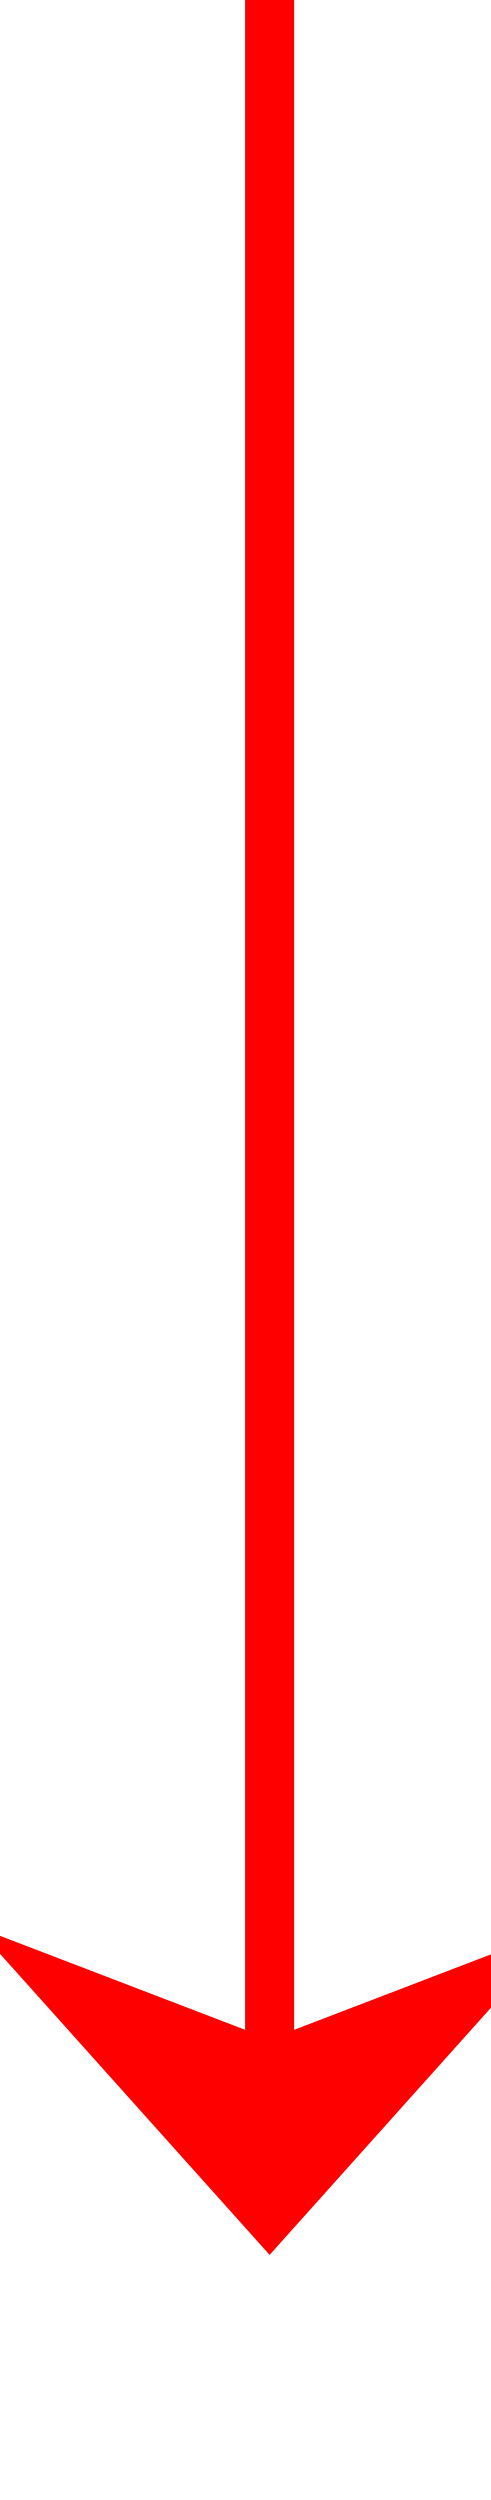
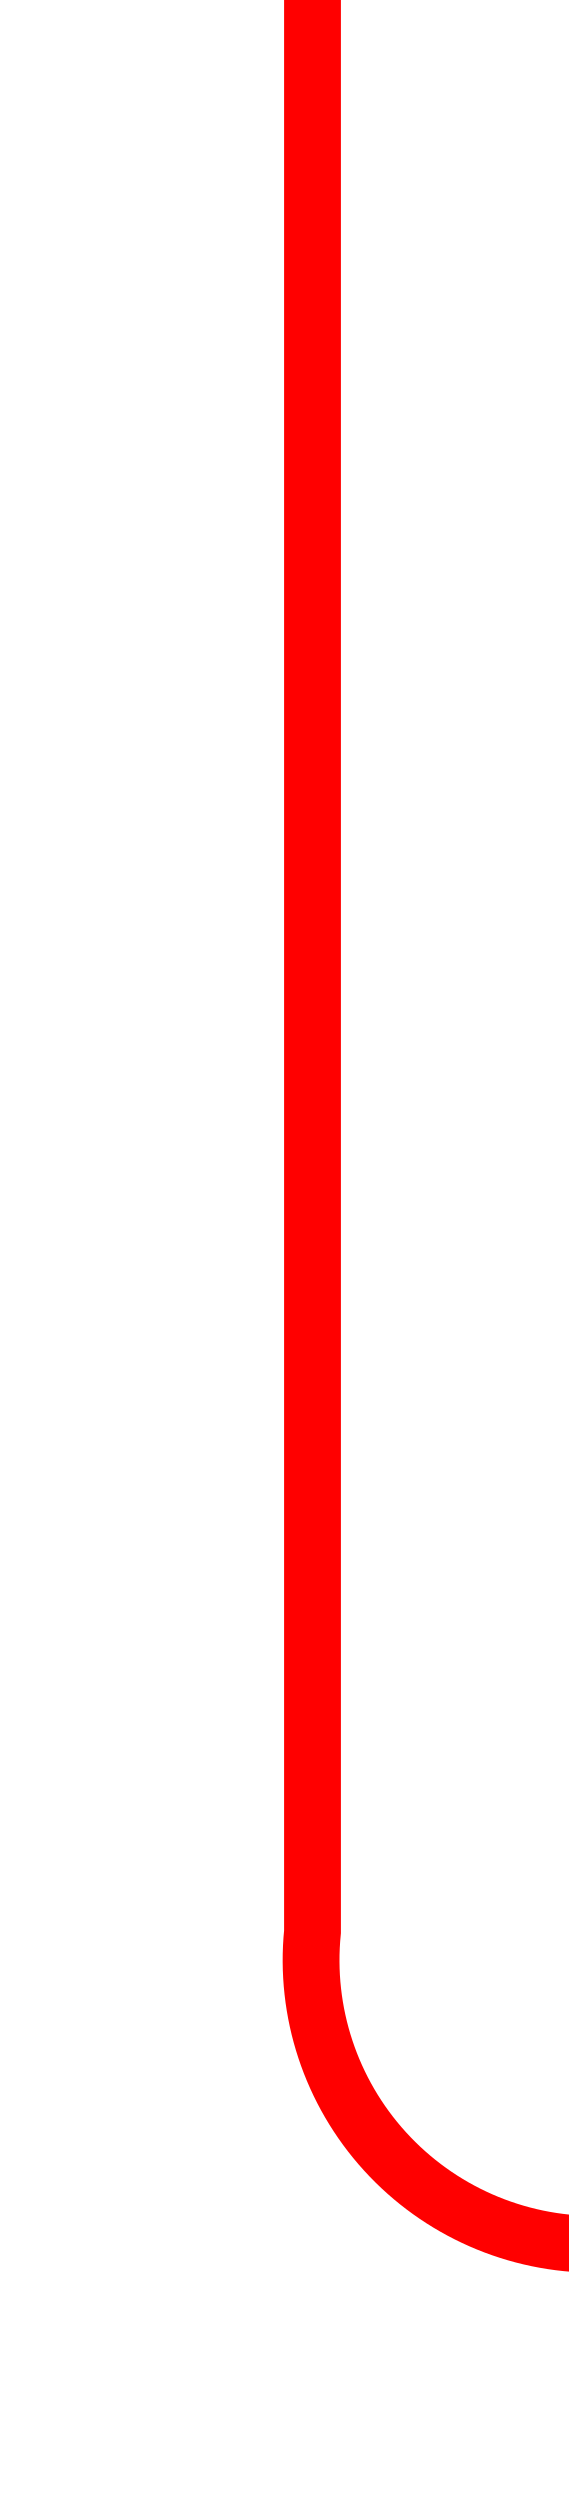
- <svg xmlns="http://www.w3.org/2000/svg" version="1.1" width="10px" height="51px" preserveAspectRatio="xMidYMin meet" viewBox="1202 281  8 51">
-   <path d="M 1206.5 281  L 1206.5 326  " stroke-width="1" stroke="#ff0000" fill="none" />
-   <path d="M 1200.5 320.3  L 1206.5 327  L 1212.5 320.3  L 1206.5 322.6  L 1200.5 320.3  Z " fill-rule="nonzero" fill="#ff0000" stroke="none" />
+ <svg xmlns="http://www.w3.org/2000/svg" version="1.1" width="10px" height="44px" preserveAspectRatio="xMidYMin meet" viewBox="658 142  8 44">
+   <path d="M 662.5 142  L 662.5 176  A 5 5 0 0 0 667.5 181.5 L 1201 181.5  A 5 5 0 0 1 1206.5 186.5 L 1206.5 235  " stroke-width="1" stroke="#ff0000" fill="none" />
+   <path d="M 1200.5 229.3  L 1206.5 236  L 1212.5 229.3  L 1206.5 231.6  L 1200.5 229.3  Z " fill-rule="nonzero" fill="#ff0000" stroke="none" />
</svg>
